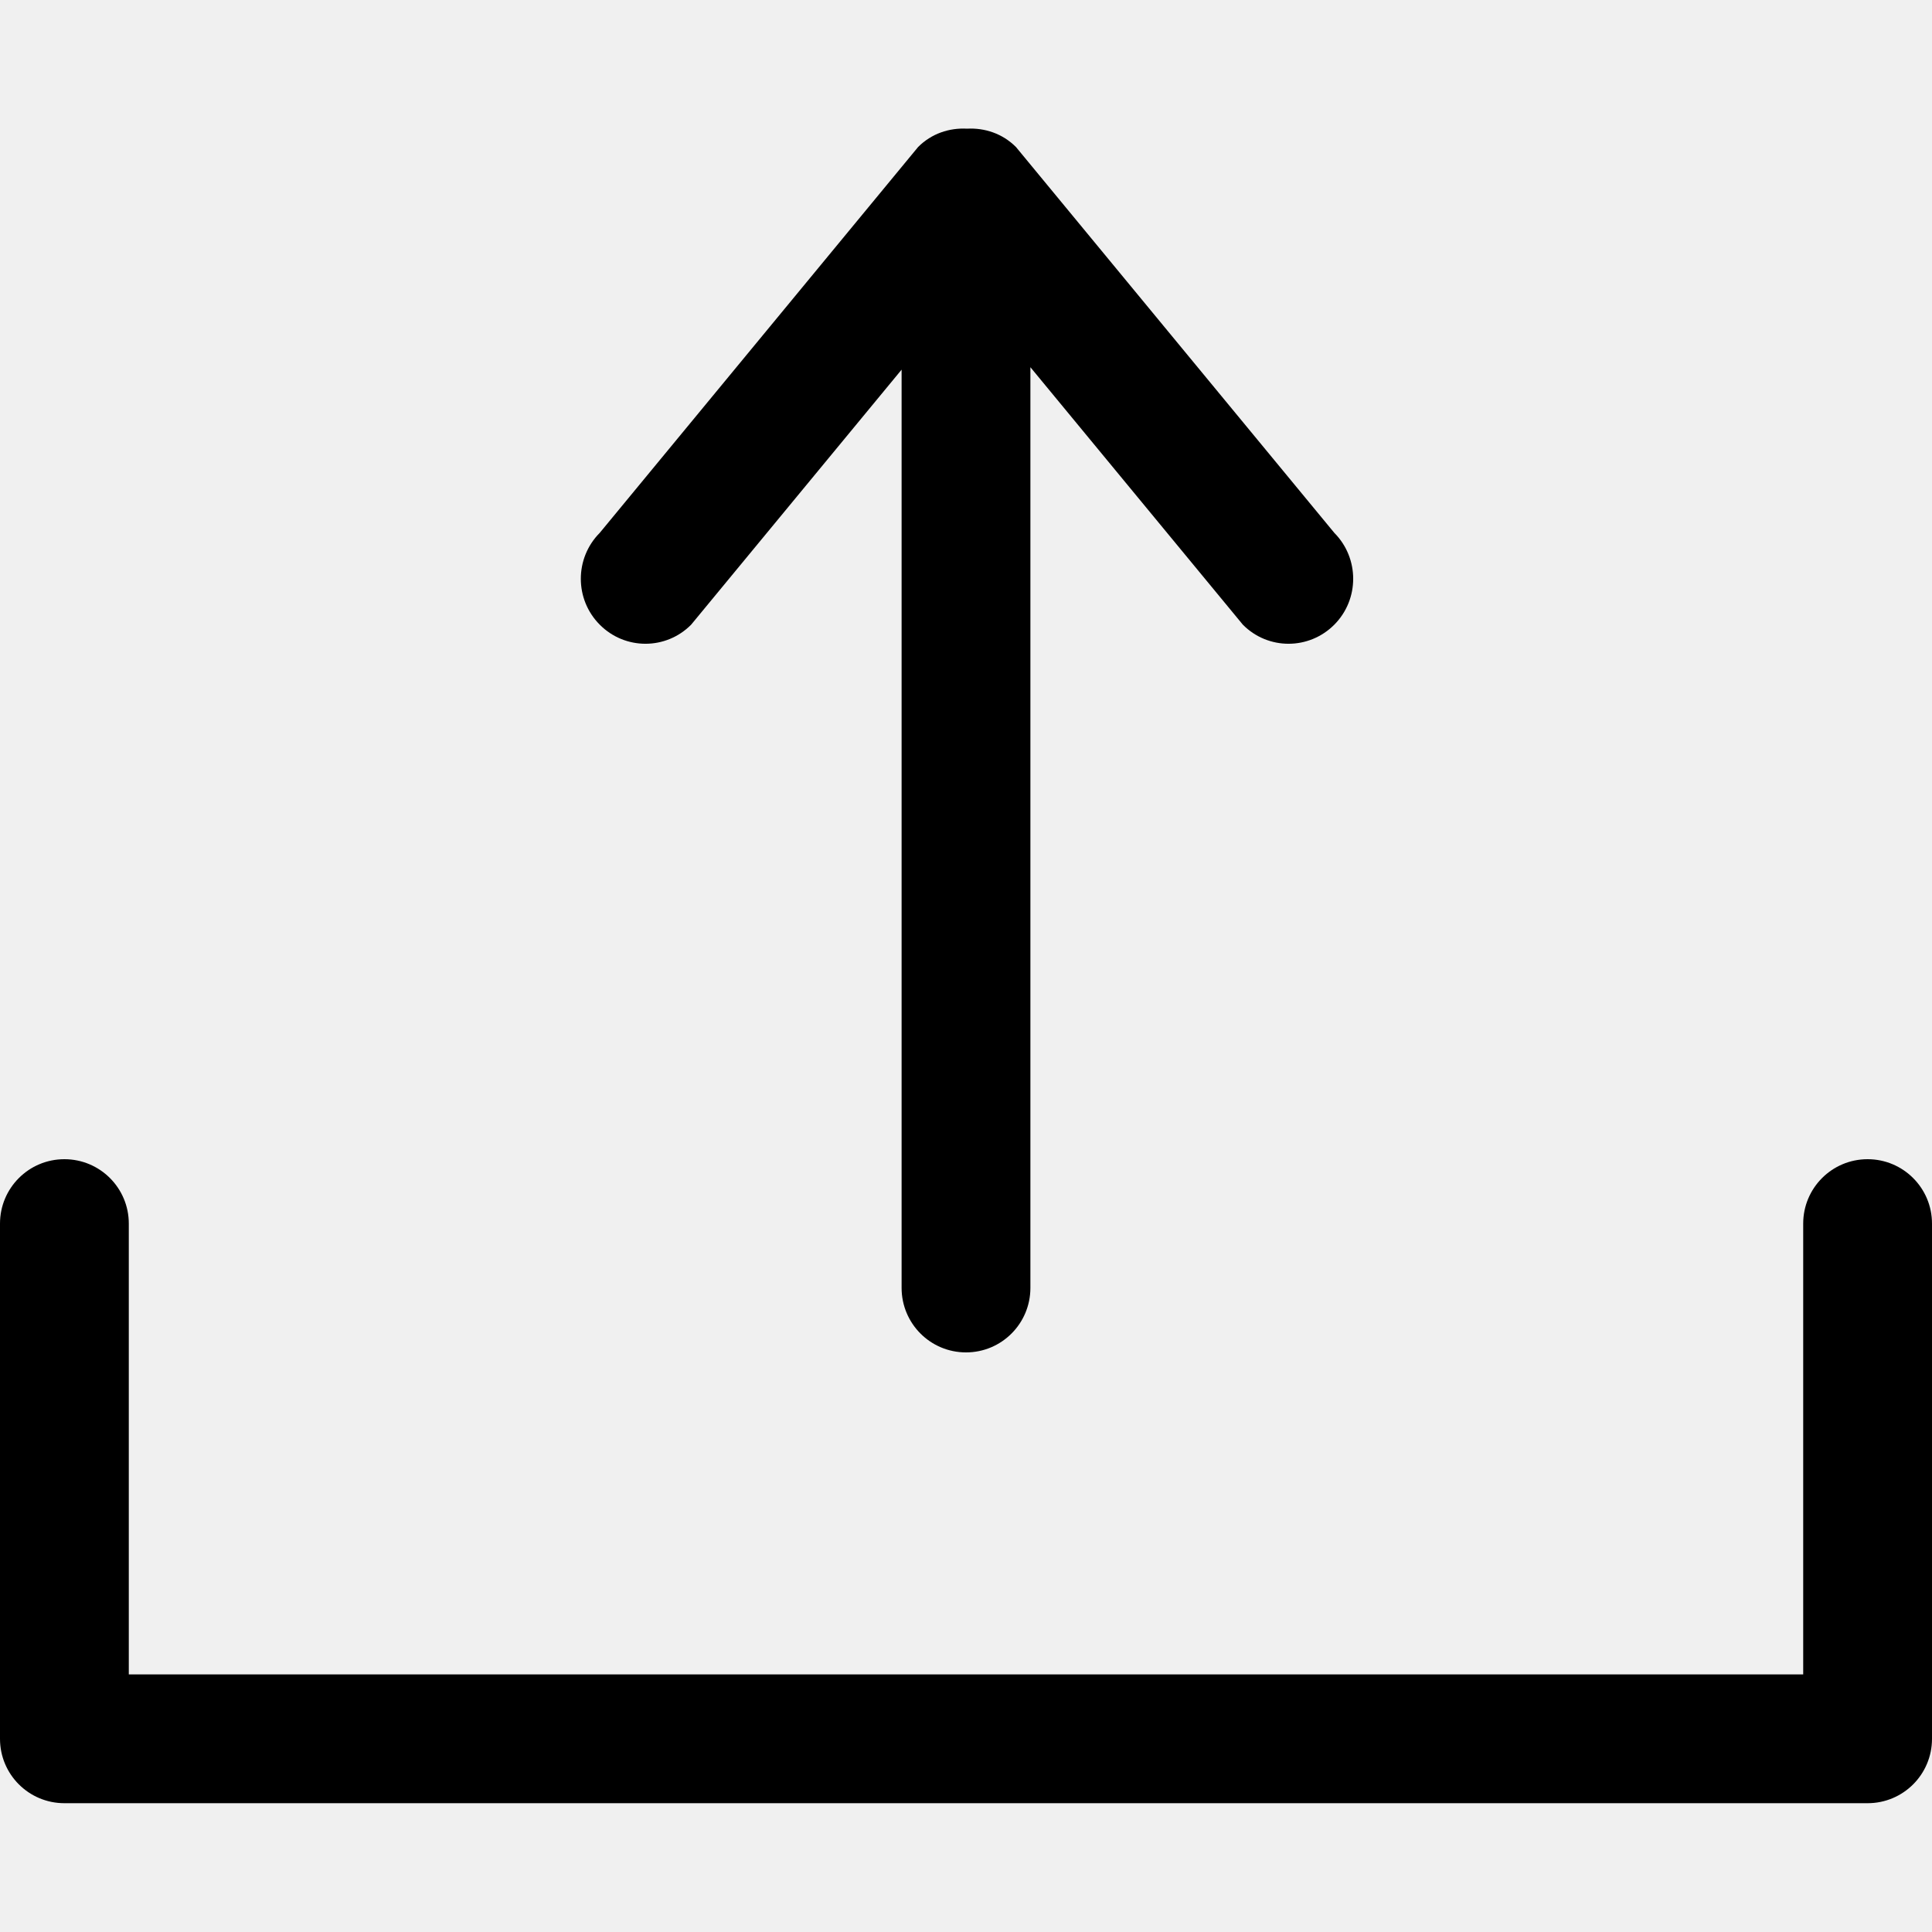
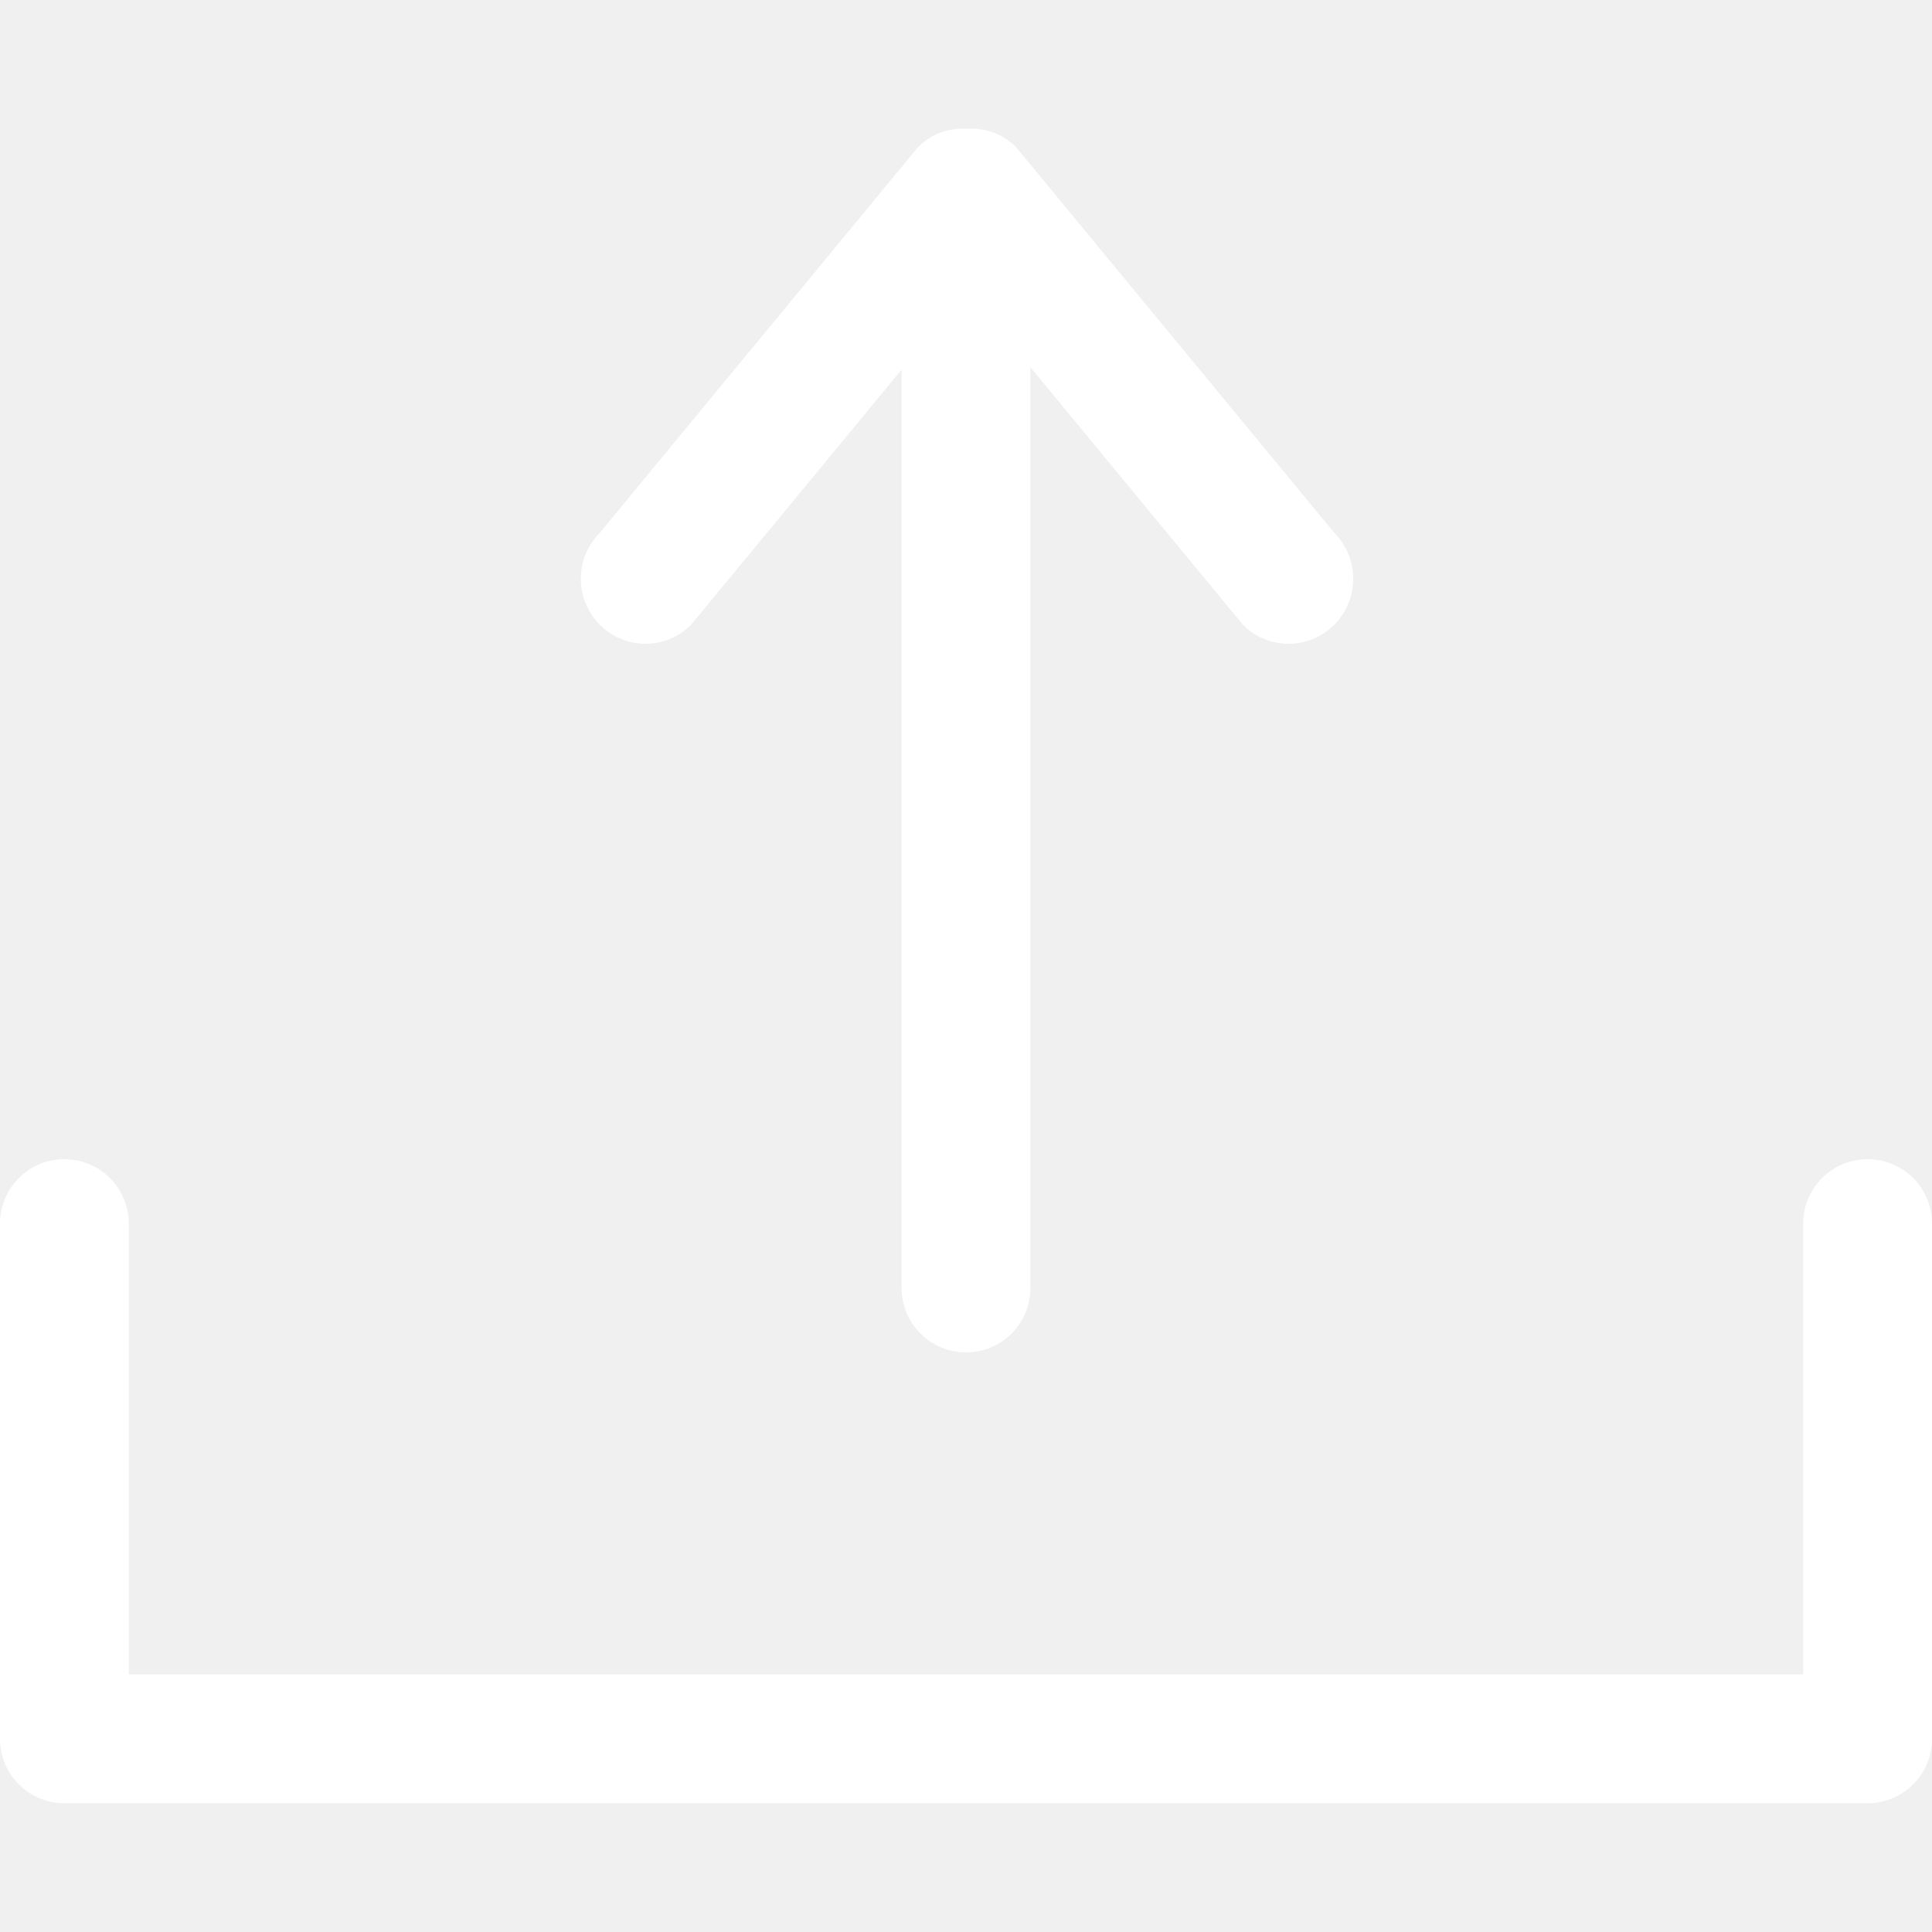
- <svg xmlns="http://www.w3.org/2000/svg" width="800px" height="800px" viewBox="0 -2 30 30" version="1.1" fill="#000000">
+ <svg xmlns="http://www.w3.org/2000/svg" width="800px" height="800px" viewBox="0 -2 30 30" version="1.1" fill="#ffffff">
  <g id="SVGRepo_bgCarrier" stroke-width="0" />
  <g id="SVGRepo_tracerCarrier" stroke-linecap="round" stroke-linejoin="round" />
  <g id="SVGRepo_iconCarrier">
    <defs> </defs>
-     <g id="Page-1" stroke="none" stroke-width="1" fill="none" fill-rule="evenodd">
-       <g id="Icon-Set" transform="translate(-569, -674)" fill="#000000">
+     <g id="Page-1" stroke="none" stroke-width="1" fill="#ffffff" fill-rule="evenodd">
+       <g id="Icon-Set" transform="translate(-569, -674)" fill="#ffffff">
        <path d="M579.732,681.7 L583,677.74 L583,691.998 C583,692.552 583.447,693 584,693 C584.553,693 585,692.552 585,691.998 L585,677.702 L588.299,681.7 C588.69,682.095 589.326,682.095 589.719,681.7 C590.11,681.307 590.11,680.668 589.719,680.274 L584.776,674.283 C584.566,674.073 584.289,673.983 584.016,673.998 C583.742,673.983 583.465,674.073 583.256,674.283 L578.313,680.274 C577.921,680.668 577.921,681.307 578.313,681.7 C578.705,682.095 579.341,682.095 579.732,681.7 L579.732,681.7 Z M598,690 C597.447,690 597,690.448 597,691 L597,698 L571,698 L571,691 C571,690.448 570.553,690 570,690 C569.447,690 569,690.448 569,691 L569,699 C569,699.553 569.447,700 570,700 L598,700 C598.553,700 599,699.553 599,699 L599,691 C599,690.448 598.553,690 598,690 L598,690 Z" id="upload"> </path>
      </g>
    </g>
  </g>
</svg>
